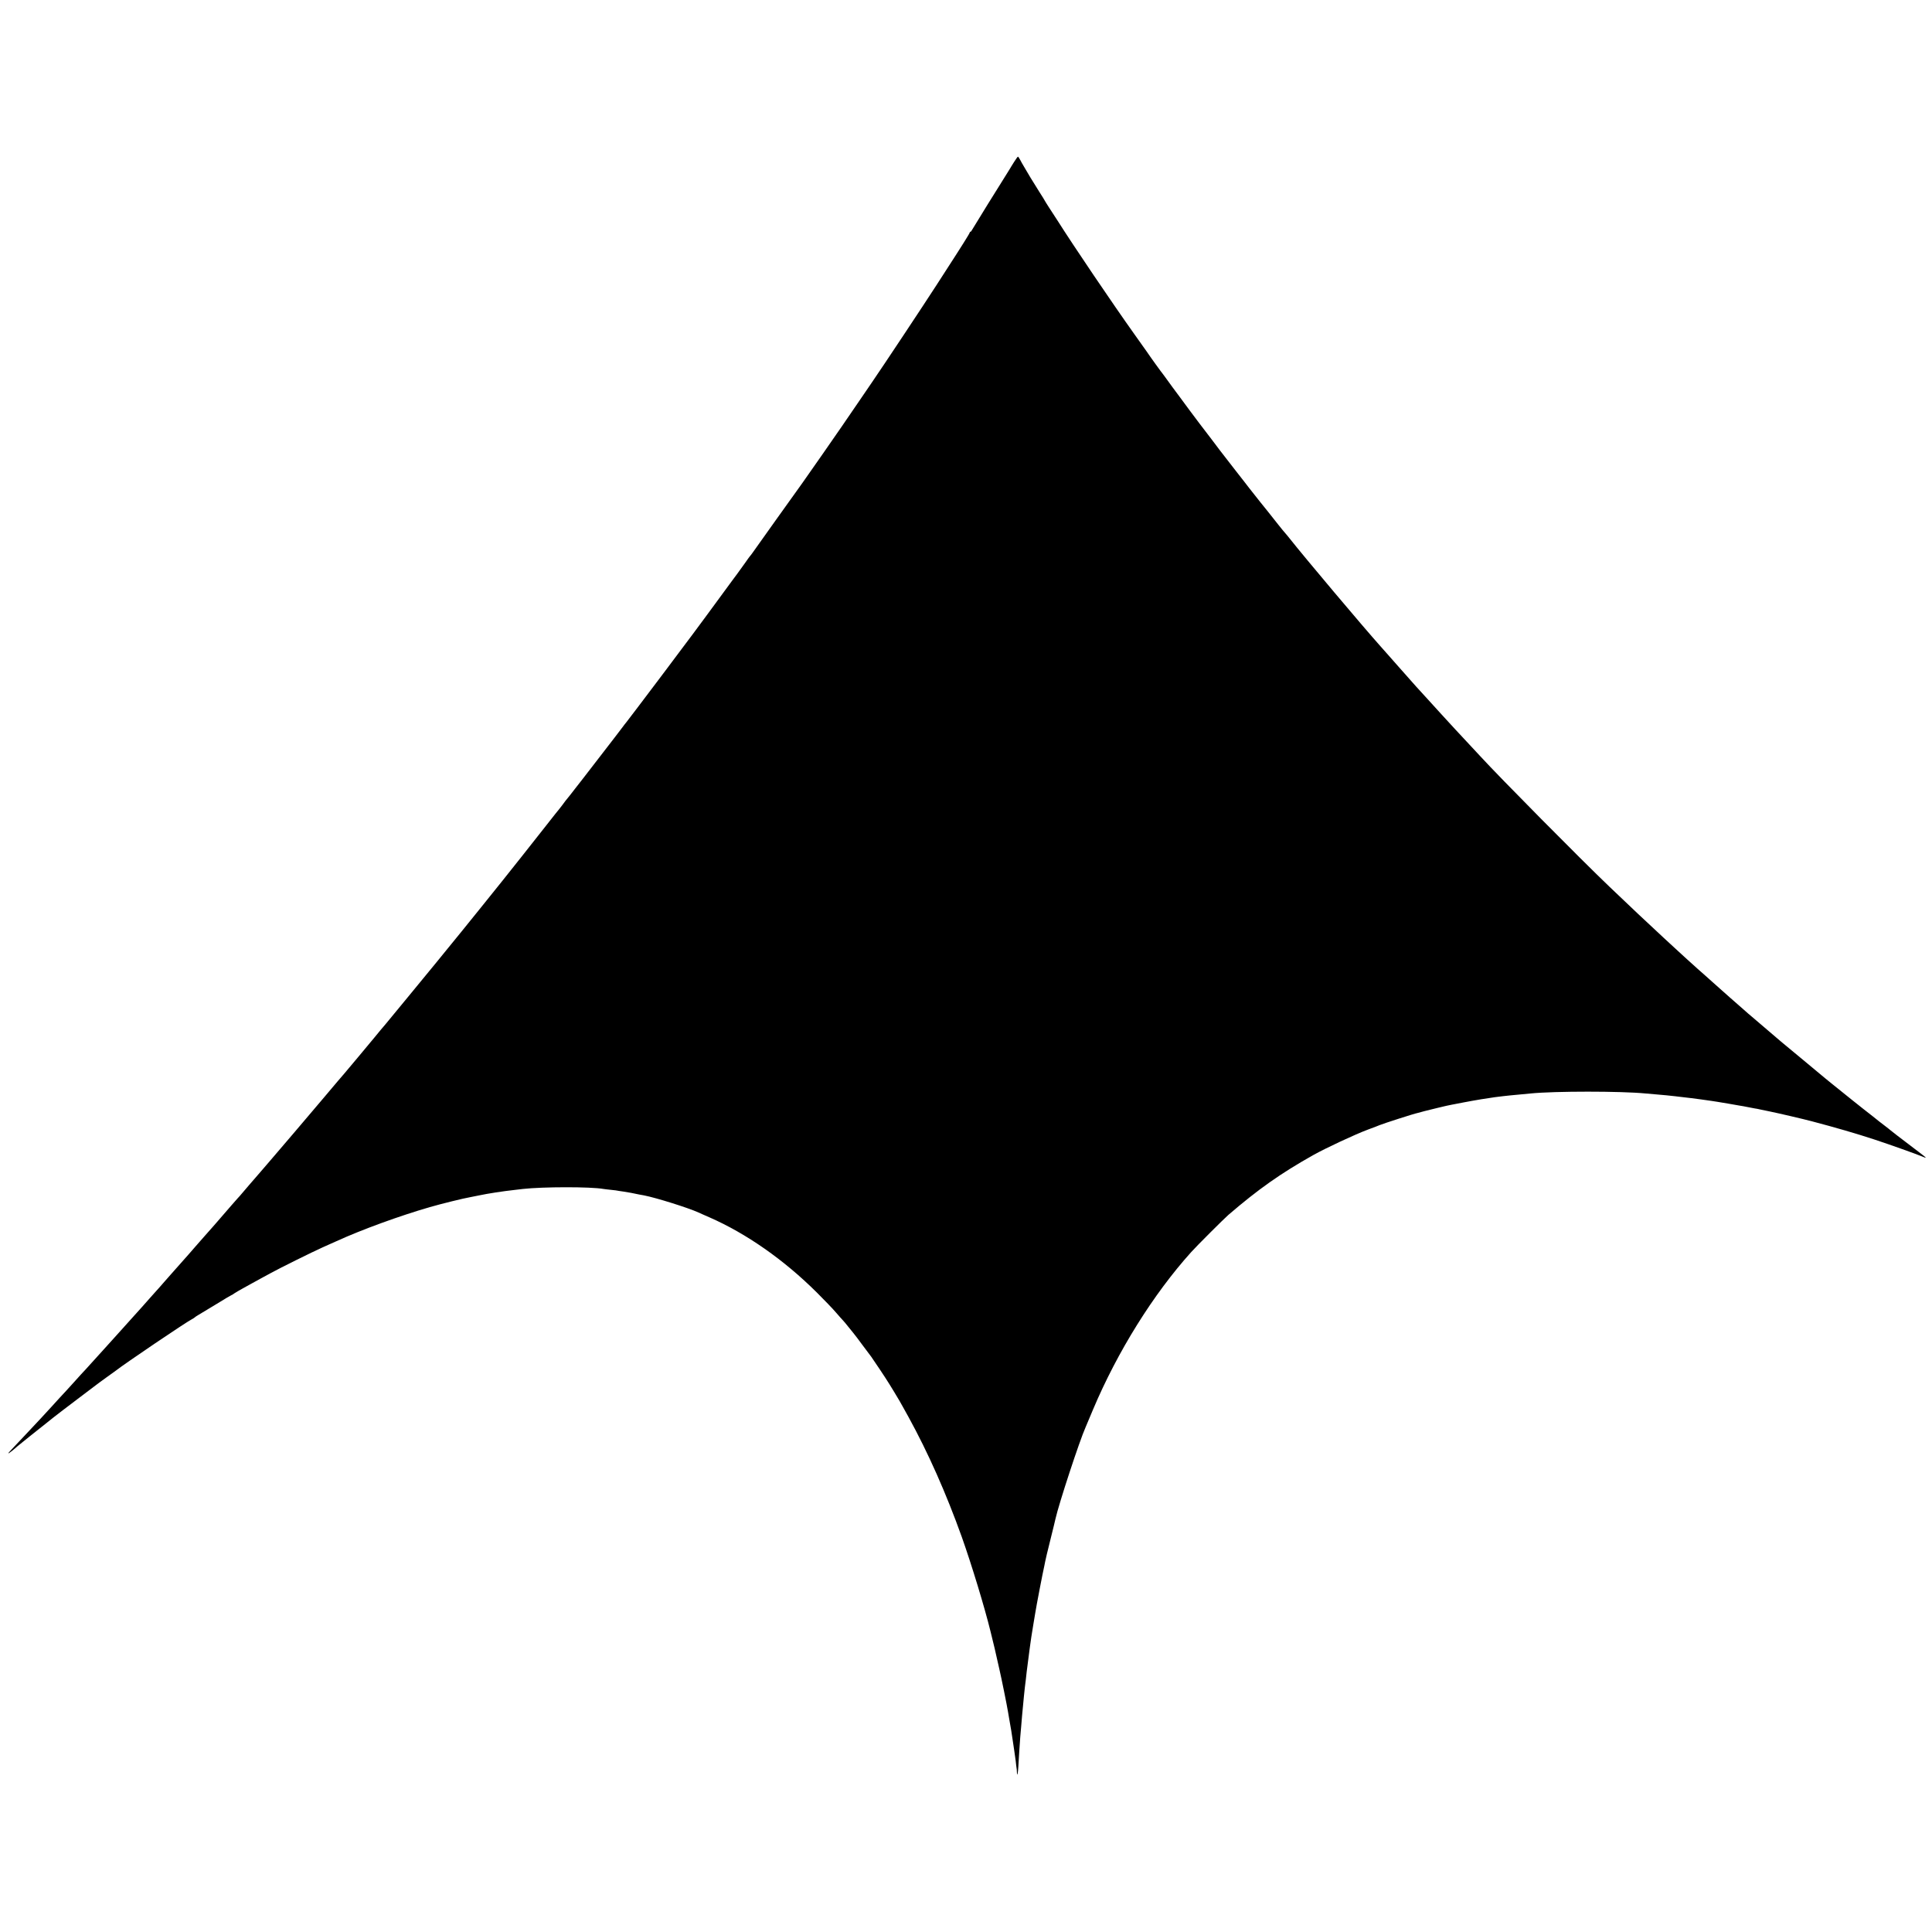
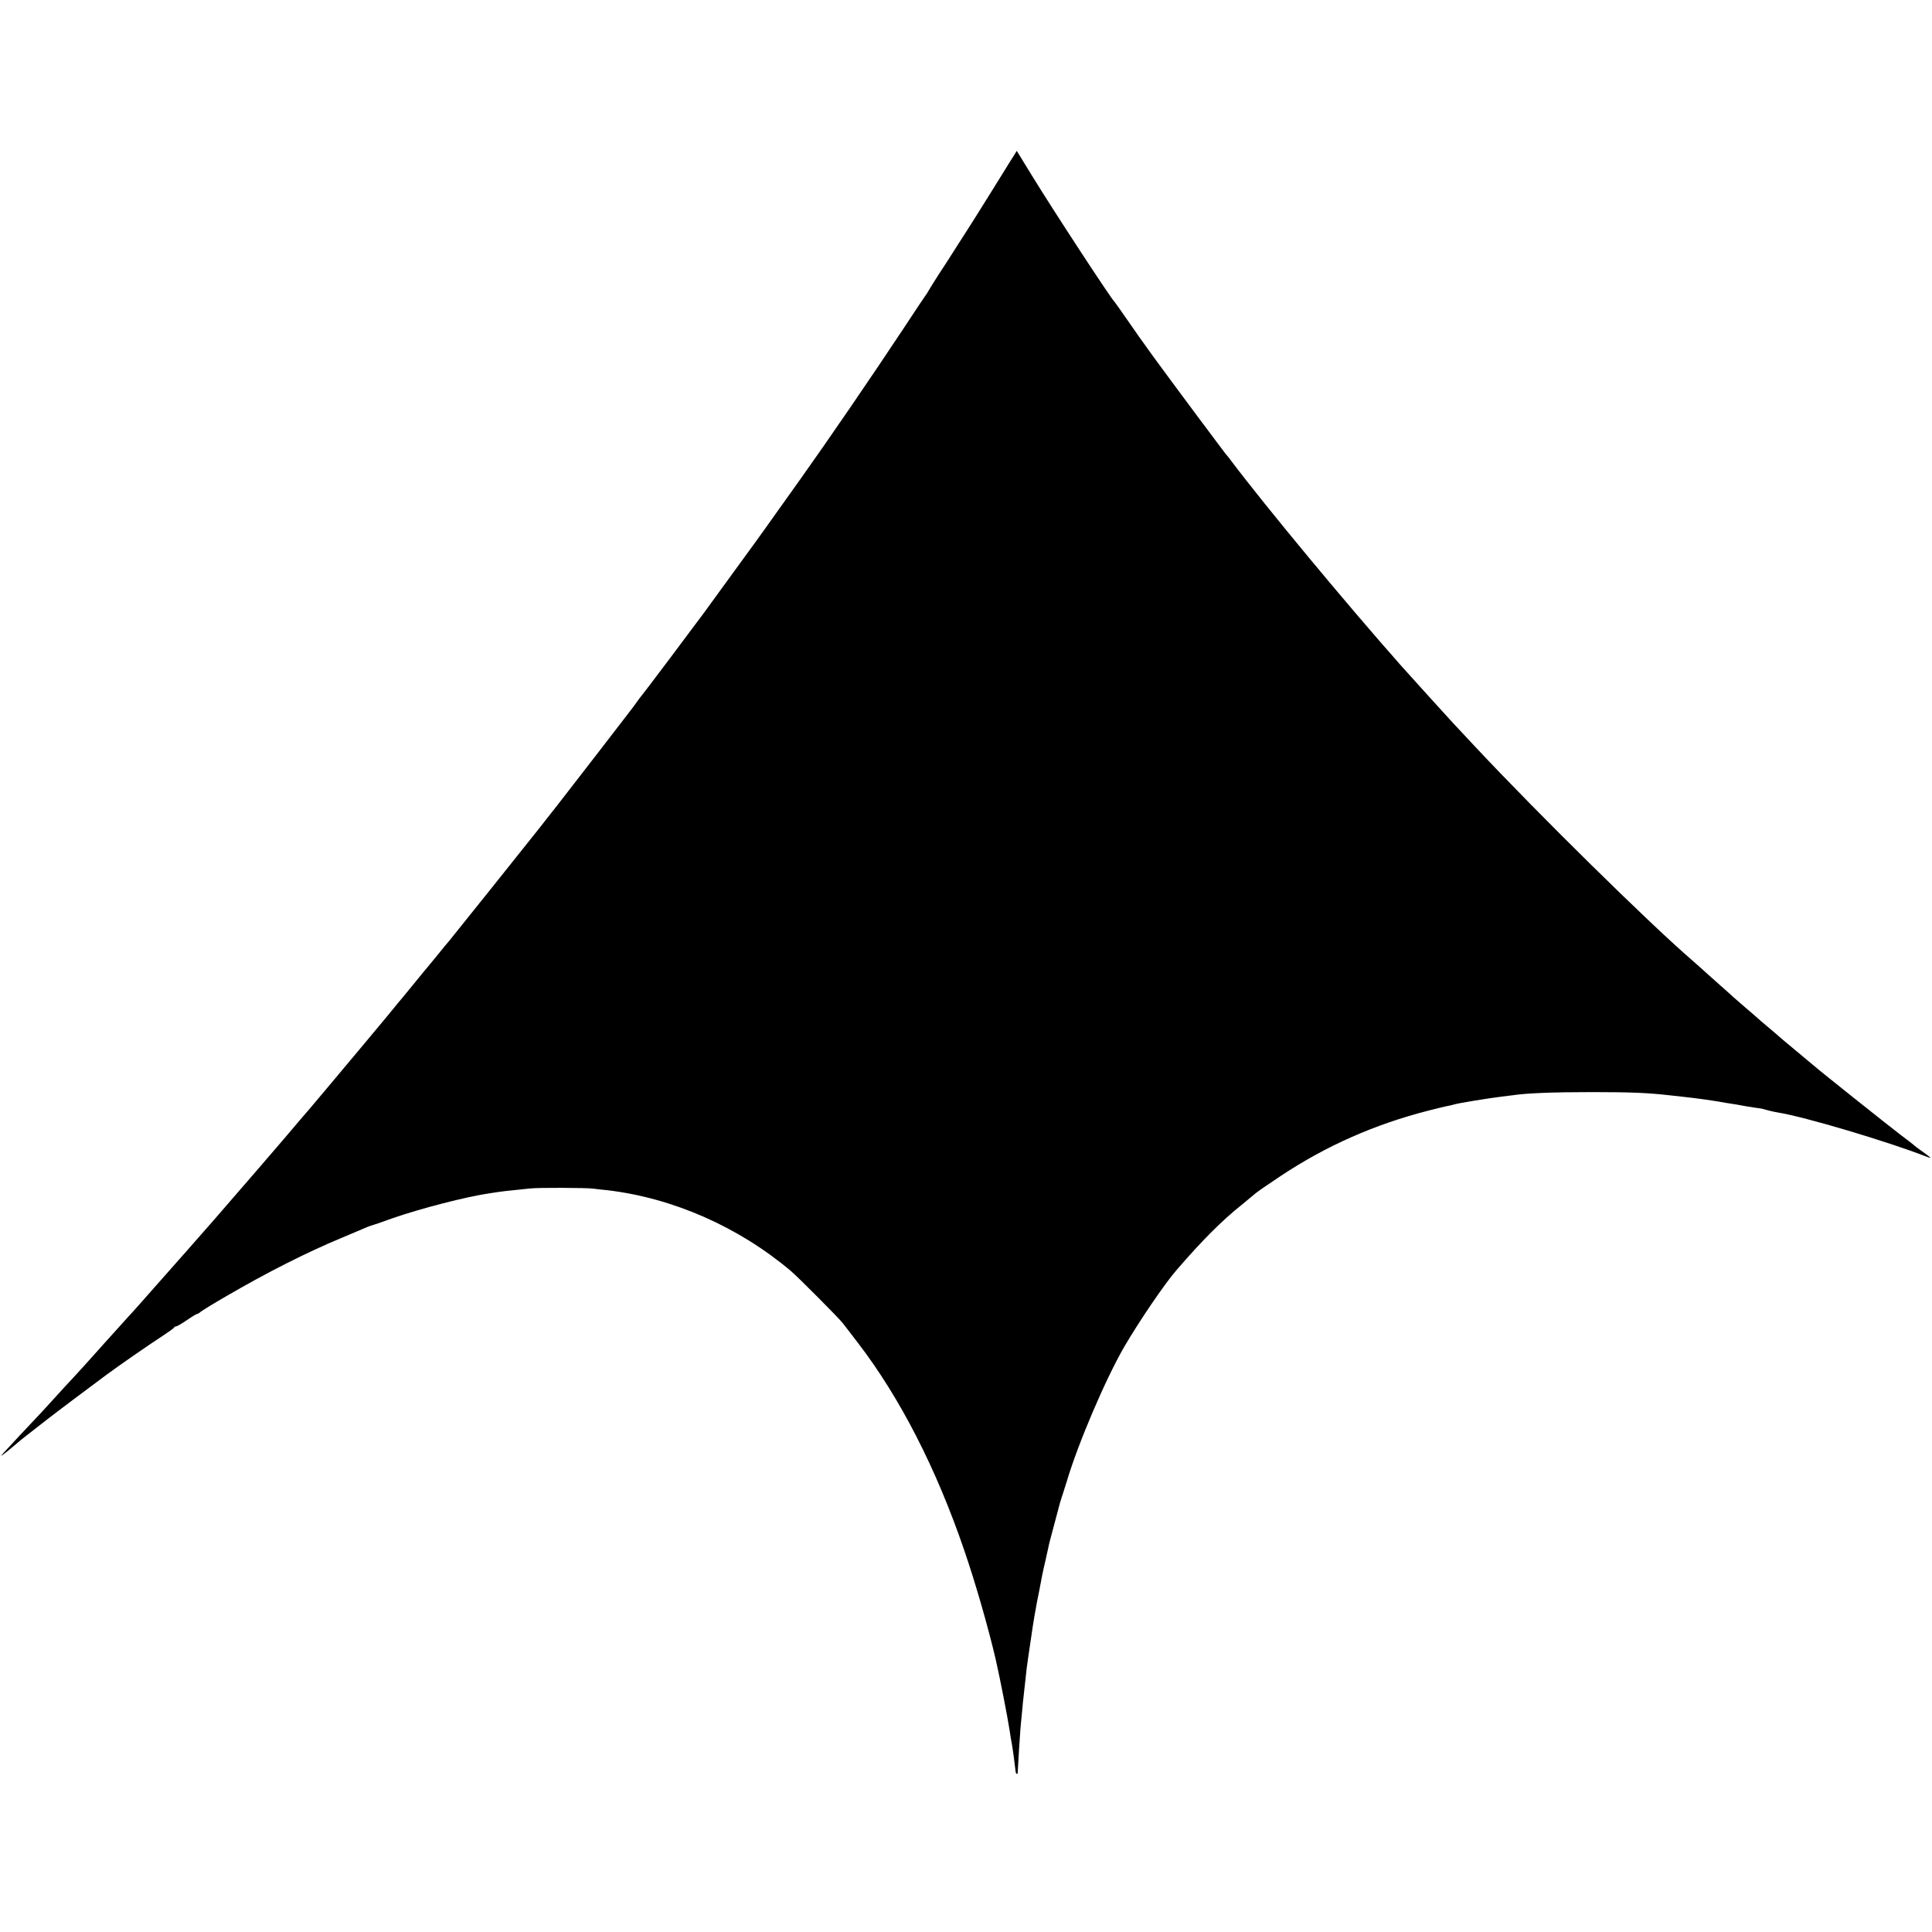
- <svg xmlns="http://www.w3.org/2000/svg" version="1.0" width="2084pt" height="2084pt" viewBox="0 0 2084 2084" preserveAspectRatio="xMidYMid meet">
-   <g transform="translate(0,2084) scale(0.1,-0.1)" fill="#000000" stroke="none">
-     <path d="M10940 19095 c-19 -31 -40 -63 -45 -73 -6 -9 -17 -28 -26 -42 -79 -124 -376 -604 -384 -620 -5 -11 -13 -20 -17 -20 -5 0 -8 -4 -8 -9 0 -8 -88 -149 -258 -411 -30 -47 -75 -116 -100 -155 -140 -217 -572 -868 -697 -1050 -34 -49 -97 -142 -140 -205 -150 -220 -216 -316 -386 -560 -205 -293 -283 -405 -292 -415 -7 -9 -403 -563 -468 -656 -13 -19 -27 -36 -30 -39 -3 -3 -27 -36 -54 -75 -28 -38 -65 -90 -83 -115 -19 -25 -42 -56 -52 -70 -175 -239 -411 -560 -427 -580 -6 -8 -74 -98 -150 -200 -76 -102 -141 -189 -146 -195 -4 -5 -47 -62 -95 -126 -139 -185 -304 -402 -326 -430 -12 -14 -30 -38 -41 -53 -11 -15 -47 -63 -80 -105 -33 -43 -94 -122 -135 -175 -75 -98 -191 -248 -213 -276 -7 -8 -43 -56 -82 -105 -38 -50 -74 -95 -80 -102 -18 -21 -30 -37 -60 -78 -17 -22 -32 -42 -35 -45 -3 -3 -64 -79 -135 -170 -115 -147 -400 -507 -475 -600 -16 -19 -119 -147 -229 -285 -111 -137 -207 -257 -214 -265 -20 -24 -141 -173 -159 -195 -9 -11 -60 -74 -114 -140 -136 -167 -512 -622 -548 -666 -17 -19 -40 -46 -51 -60 -11 -13 -40 -49 -65 -79 -25 -30 -47 -57 -50 -60 -3 -3 -61 -72 -129 -155 -69 -82 -135 -161 -147 -175 -13 -14 -114 -133 -225 -265 -165 -195 -472 -556 -575 -675 -12 -14 -57 -65 -99 -115 -43 -49 -101 -116 -129 -149 -28 -32 -62 -72 -76 -89 -14 -17 -34 -40 -45 -51 -17 -18 -87 -99 -235 -270 -14 -16 -30 -34 -35 -40 -6 -6 -44 -49 -85 -96 -41 -47 -86 -98 -101 -115 -14 -16 -48 -55 -74 -85 -57 -65 -174 -197 -195 -220 -8 -9 -44 -50 -80 -91 -35 -41 -67 -76 -70 -79 -3 -3 -37 -41 -75 -84 -39 -44 -77 -87 -85 -96 -8 -9 -33 -37 -55 -61 -100 -111 -135 -151 -215 -239 -47 -52 -110 -121 -140 -155 -30 -33 -91 -100 -135 -149 -44 -49 -93 -103 -110 -120 -16 -18 -50 -55 -74 -82 -24 -27 -64 -71 -90 -99 -26 -27 -96 -104 -156 -170 -61 -66 -112 -122 -115 -125 -3 -3 -71 -75 -150 -160 -80 -85 -154 -164 -165 -175 -48 -49 -46 -56 5 -15 30 25 57 47 60 51 4 4 244 197 320 256 8 6 40 32 70 56 30 24 143 110 250 191 107 81 202 152 210 159 8 7 56 41 105 77 50 35 95 68 100 72 102 80 754 521 825 558 14 7 27 16 30 19 3 4 21 16 40 27 19 12 106 64 194 117 87 54 160 97 163 97 3 0 17 8 31 19 15 10 54 33 87 51 33 18 74 41 92 51 18 10 63 35 100 55 37 20 91 49 118 64 94 52 450 228 555 275 58 26 125 56 150 67 274 125 681 273 1006 367 124 36 368 96 434 107 14 2 57 11 95 19 99 21 255 45 390 60 28 3 66 7 85 10 214 24 732 25 870 0 14 -2 52 -7 85 -10 33 -3 69 -8 80 -11 11 -2 36 -6 55 -8 29 -4 129 -22 165 -31 6 -1 28 -5 50 -9 134 -26 477 -134 590 -185 11 -6 63 -28 115 -51 400 -175 806 -459 1161 -812 79 -79 171 -174 204 -213 33 -38 69 -79 80 -90 11 -12 34 -39 50 -60 17 -21 42 -52 56 -69 14 -17 63 -80 107 -141 45 -60 86 -114 90 -120 4 -5 48 -71 98 -145 78 -117 118 -181 208 -333 10 -18 54 -95 96 -172 212 -386 405 -821 575 -1295 103 -290 245 -754 310 -1020 24 -94 68 -280 71 -300 3 -14 14 -63 25 -110 19 -81 81 -385 93 -460 3 -19 8 -48 11 -65 17 -90 31 -181 40 -245 3 -25 10 -70 15 -100 5 -30 12 -82 16 -114 3 -33 8 -67 9 -75 2 -9 4 -29 4 -45 2 -59 12 -16 16 65 2 46 7 120 10 164 3 44 8 109 10 145 3 36 7 88 10 115 2 28 7 82 10 120 4 39 8 86 10 105 2 19 7 67 10 105 4 39 8 81 10 95 2 14 6 50 10 80 3 30 8 71 10 90 4 30 13 107 31 240 2 19 6 49 9 65 3 17 7 48 10 70 4 22 13 81 21 130 8 50 17 104 20 120 13 83 80 432 100 520 2 11 6 31 9 45 2 14 27 118 55 230 28 113 53 214 55 226 37 165 260 844 325 989 5 11 41 97 80 190 263 624 649 1244 1060 1700 56 63 354 360 400 400 322 277 566 449 915 645 133 75 457 226 592 276 38 14 75 28 83 31 8 3 17 7 20 8 3 1 12 5 20 8 49 20 372 124 413 132 10 2 27 7 37 10 10 3 27 8 37 10 10 2 72 17 138 34 66 16 134 32 150 34 17 3 77 15 135 26 125 24 266 47 335 56 28 3 68 8 90 11 43 5 81 9 190 19 39 4 86 8 105 10 259 26 976 26 1240 0 19 -2 71 -6 115 -10 84 -7 146 -13 205 -20 95 -11 147 -18 170 -20 31 -3 186 -25 220 -30 14 -3 43 -7 65 -10 22 -3 76 -12 120 -20 44 -8 98 -17 120 -21 22 -3 59 -10 83 -15 23 -5 59 -12 78 -15 20 -3 44 -7 53 -10 9 -2 59 -12 111 -23 102 -21 359 -81 450 -105 266 -70 485 -134 680 -198 164 -54 450 -156 512 -182 57 -24 55 -20 -19 36 -242 184 -319 243 -323 248 -3 3 -34 28 -70 55 -36 27 -70 54 -77 60 -6 5 -24 20 -40 32 -25 19 -184 144 -223 176 -222 178 -278 224 -295 238 -11 9 -116 96 -233 194 -117 97 -225 187 -240 199 -24 21 -186 159 -316 270 -27 22 -56 48 -65 56 -9 9 -50 45 -91 80 -41 36 -77 67 -80 70 -3 3 -43 39 -90 80 -47 41 -92 81 -101 90 -8 8 -42 38 -75 67 -32 28 -71 62 -85 75 -14 12 -64 59 -113 102 -48 44 -102 93 -120 110 -18 17 -75 70 -127 117 -157 145 -386 360 -588 554 -314 300 -1182 1177 -1391 1405 -18 19 -84 91 -149 160 -109 117 -146 156 -268 290 -67 73 -94 102 -183 201 -41 45 -84 92 -95 104 -11 12 -67 75 -125 141 -58 65 -109 124 -115 130 -5 6 -32 36 -60 68 -27 31 -63 71 -79 89 -194 217 -821 961 -986 1170 -8 11 -19 24 -25 31 -26 29 -73 86 -100 121 -31 40 -87 110 -106 134 -11 12 -143 178 -204 256 -12 17 -76 98 -140 180 -64 83 -122 157 -128 165 -7 8 -69 89 -137 180 -69 91 -127 167 -130 170 -3 3 -50 66 -105 140 -55 74 -103 140 -107 145 -14 17 -142 192 -158 215 -8 12 -20 28 -25 34 -10 10 -144 196 -175 243 -8 12 -69 97 -135 190 -235 330 -658 955 -824 1218 -25 39 -66 103 -93 143 -26 41 -48 75 -48 77 0 2 -27 46 -60 97 -32 51 -75 120 -95 153 -19 33 -49 83 -65 110 -17 28 -38 65 -47 83 -9 17 -19 32 -23 32 -3 0 -21 -25 -40 -55z" />
+ <svg xmlns="http://www.w3.org/2000/svg" version="1.0" width="1241pt" height="1241pt" viewBox="0 0 1241 1241" preserveAspectRatio="xMidYMid meet">
+   <g transform="translate(0,1241) scale(0.1,-0.1)" fill="#000000" stroke="none">
+     <path d="M6514 11413 c-10 -15 -32 -50 -49 -78 -17 -27 -58 -93 -90 -145 -32 -52 -77 -124 -100 -160 -22 -36 -75 -118 -116 -182 -41 -65 -100 -157 -132 -205 -31 -49 -60 -95 -64 -103 -4 -8 -11 -19 -16 -25 -4 -5 -68 -100 -140 -210 -209 -316 -485 -719 -671 -980 -8 -11 -67 -94 -132 -185 -64 -91 -132 -185 -150 -210 -18 -25 -105 -144 -193 -265 -88 -121 -163 -225 -168 -230 -4 -6 -89 -118 -187 -250 -99 -132 -183 -242 -186 -245 -3 -3 -17 -21 -30 -40 -14 -19 -30 -42 -37 -50 -6 -8 -98 -127 -204 -265 -106 -137 -228 -295 -271 -350 -44 -55 -91 -116 -106 -135 -61 -78 -571 -715 -587 -734 -6 -6 -40 -47 -75 -91 -36 -44 -67 -82 -70 -85 -3 -3 -32 -38 -65 -79 -33 -41 -70 -86 -82 -100 -12 -14 -61 -73 -108 -131 -48 -58 -104 -125 -125 -150 -170 -204 -330 -393 -365 -435 -24 -27 -103 -120 -175 -205 -73 -85 -156 -182 -185 -215 -29 -33 -87 -100 -130 -150 -96 -112 -149 -172 -310 -355 -311 -352 -357 -404 -364 -410 -3 -3 -77 -85 -165 -183 -87 -98 -175 -195 -195 -216 -20 -21 -72 -77 -116 -126 -44 -49 -96 -105 -115 -125 -44 -46 -173 -184 -214 -229 -28 -31 -25 -30 24 9 30 25 57 47 60 50 5 6 89 72 195 154 56 44 268 203 380 286 74 55 269 190 355 246 41 27 77 52 78 57 2 4 8 7 13 7 6 0 37 18 69 40 32 22 62 40 66 40 4 0 15 6 23 14 9 7 81 52 161 98 264 154 519 283 745 377 55 23 116 49 135 57 19 9 42 18 50 20 8 2 74 24 145 50 179 62 469 137 620 159 23 3 50 7 60 9 11 2 54 7 95 11 41 4 89 9 105 11 50 6 357 5 405 -1 25 -3 65 -8 90 -10 423 -50 843 -235 1180 -519 48 -41 311 -305 335 -337 11 -15 54 -71 96 -125 270 -352 503 -806 683 -1333 72 -209 157 -506 202 -701 29 -128 76 -369 90 -460 2 -19 9 -57 14 -85 7 -40 18 -123 24 -177 2 -13 13 -18 13 -5 1 29 15 255 18 287 2 19 6 66 10 104 3 38 8 83 10 100 11 101 17 154 20 181 2 17 6 46 9 65 3 19 8 53 11 75 13 89 25 171 29 191 2 12 7 37 10 55 3 19 8 45 11 59 3 14 7 36 10 50 14 77 25 132 39 190 8 36 17 76 20 90 2 14 14 59 25 100 11 41 27 102 36 135 8 33 19 71 24 85 5 14 19 59 32 100 73 247 250 661 371 870 96 164 257 401 333 489 166 193 296 323 427 427 40 33 79 65 87 72 8 7 80 57 160 110 288 191 601 330 946 418 55 14 111 28 125 30 14 3 32 7 42 10 30 9 216 39 303 50 28 3 61 7 74 9 82 13 253 20 506 20 255 0 361 -5 495 -20 19 -2 60 -7 90 -10 85 -9 215 -27 275 -39 11 -2 43 -7 70 -11 28 -5 52 -9 55 -10 9 -2 100 -16 105 -16 2 0 19 -5 37 -10 18 -5 49 -12 68 -15 170 -27 701 -185 953 -283 15 -6 27 -9 27 -7 0 1 -21 18 -47 36 -27 19 -50 36 -53 39 -3 4 -43 35 -90 70 -86 66 -511 404 -559 446 -14 12 -69 58 -121 101 -52 43 -97 81 -100 84 -3 3 -34 30 -70 60 -36 30 -67 57 -70 60 -3 3 -36 32 -75 65 -38 33 -72 62 -75 65 -3 3 -45 41 -95 85 -49 44 -106 94 -125 112 -19 17 -45 40 -58 51 -277 240 -981 933 -1382 1361 -69 74 -134 143 -145 155 -21 22 -288 317 -336 371 -354 400 -870 1022 -1093 1318 -11 16 -26 34 -32 40 -5 7 -91 120 -189 252 -270 363 -329 444 -445 612 -41 59 -77 110 -80 113 -20 16 -396 591 -532 813 l-97 158 -17 -28z" />
  </g>
</svg>
